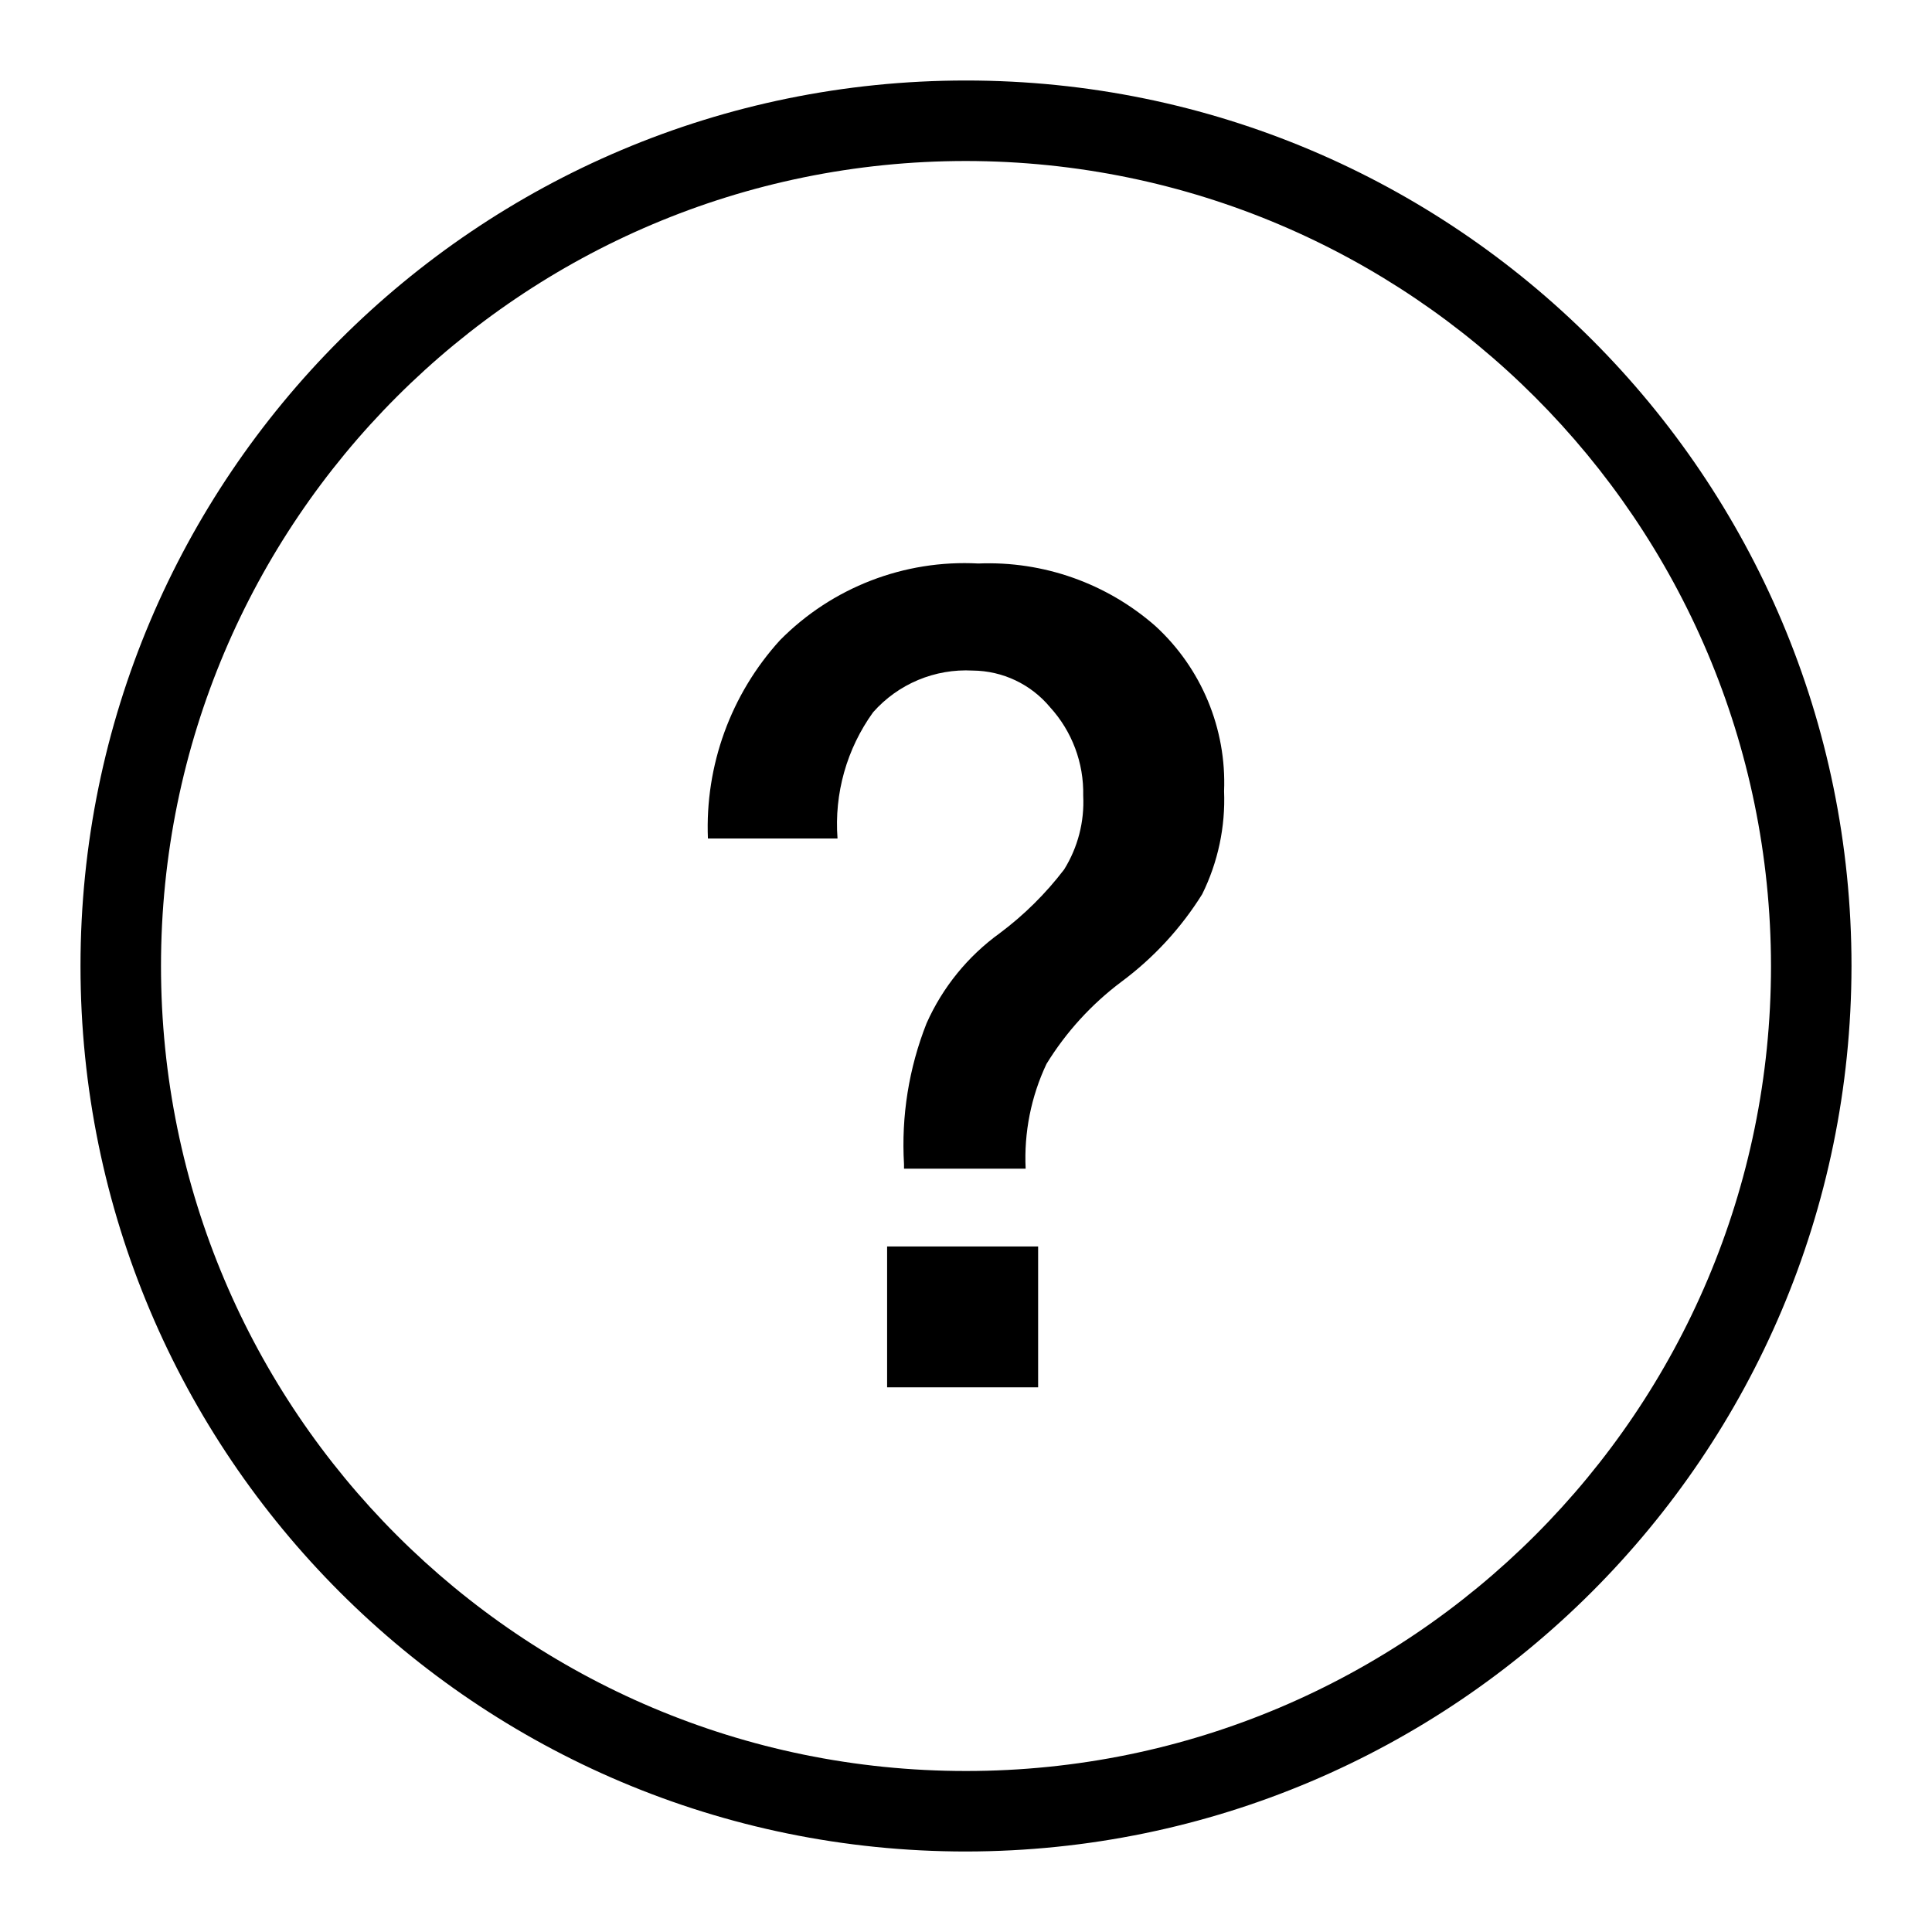
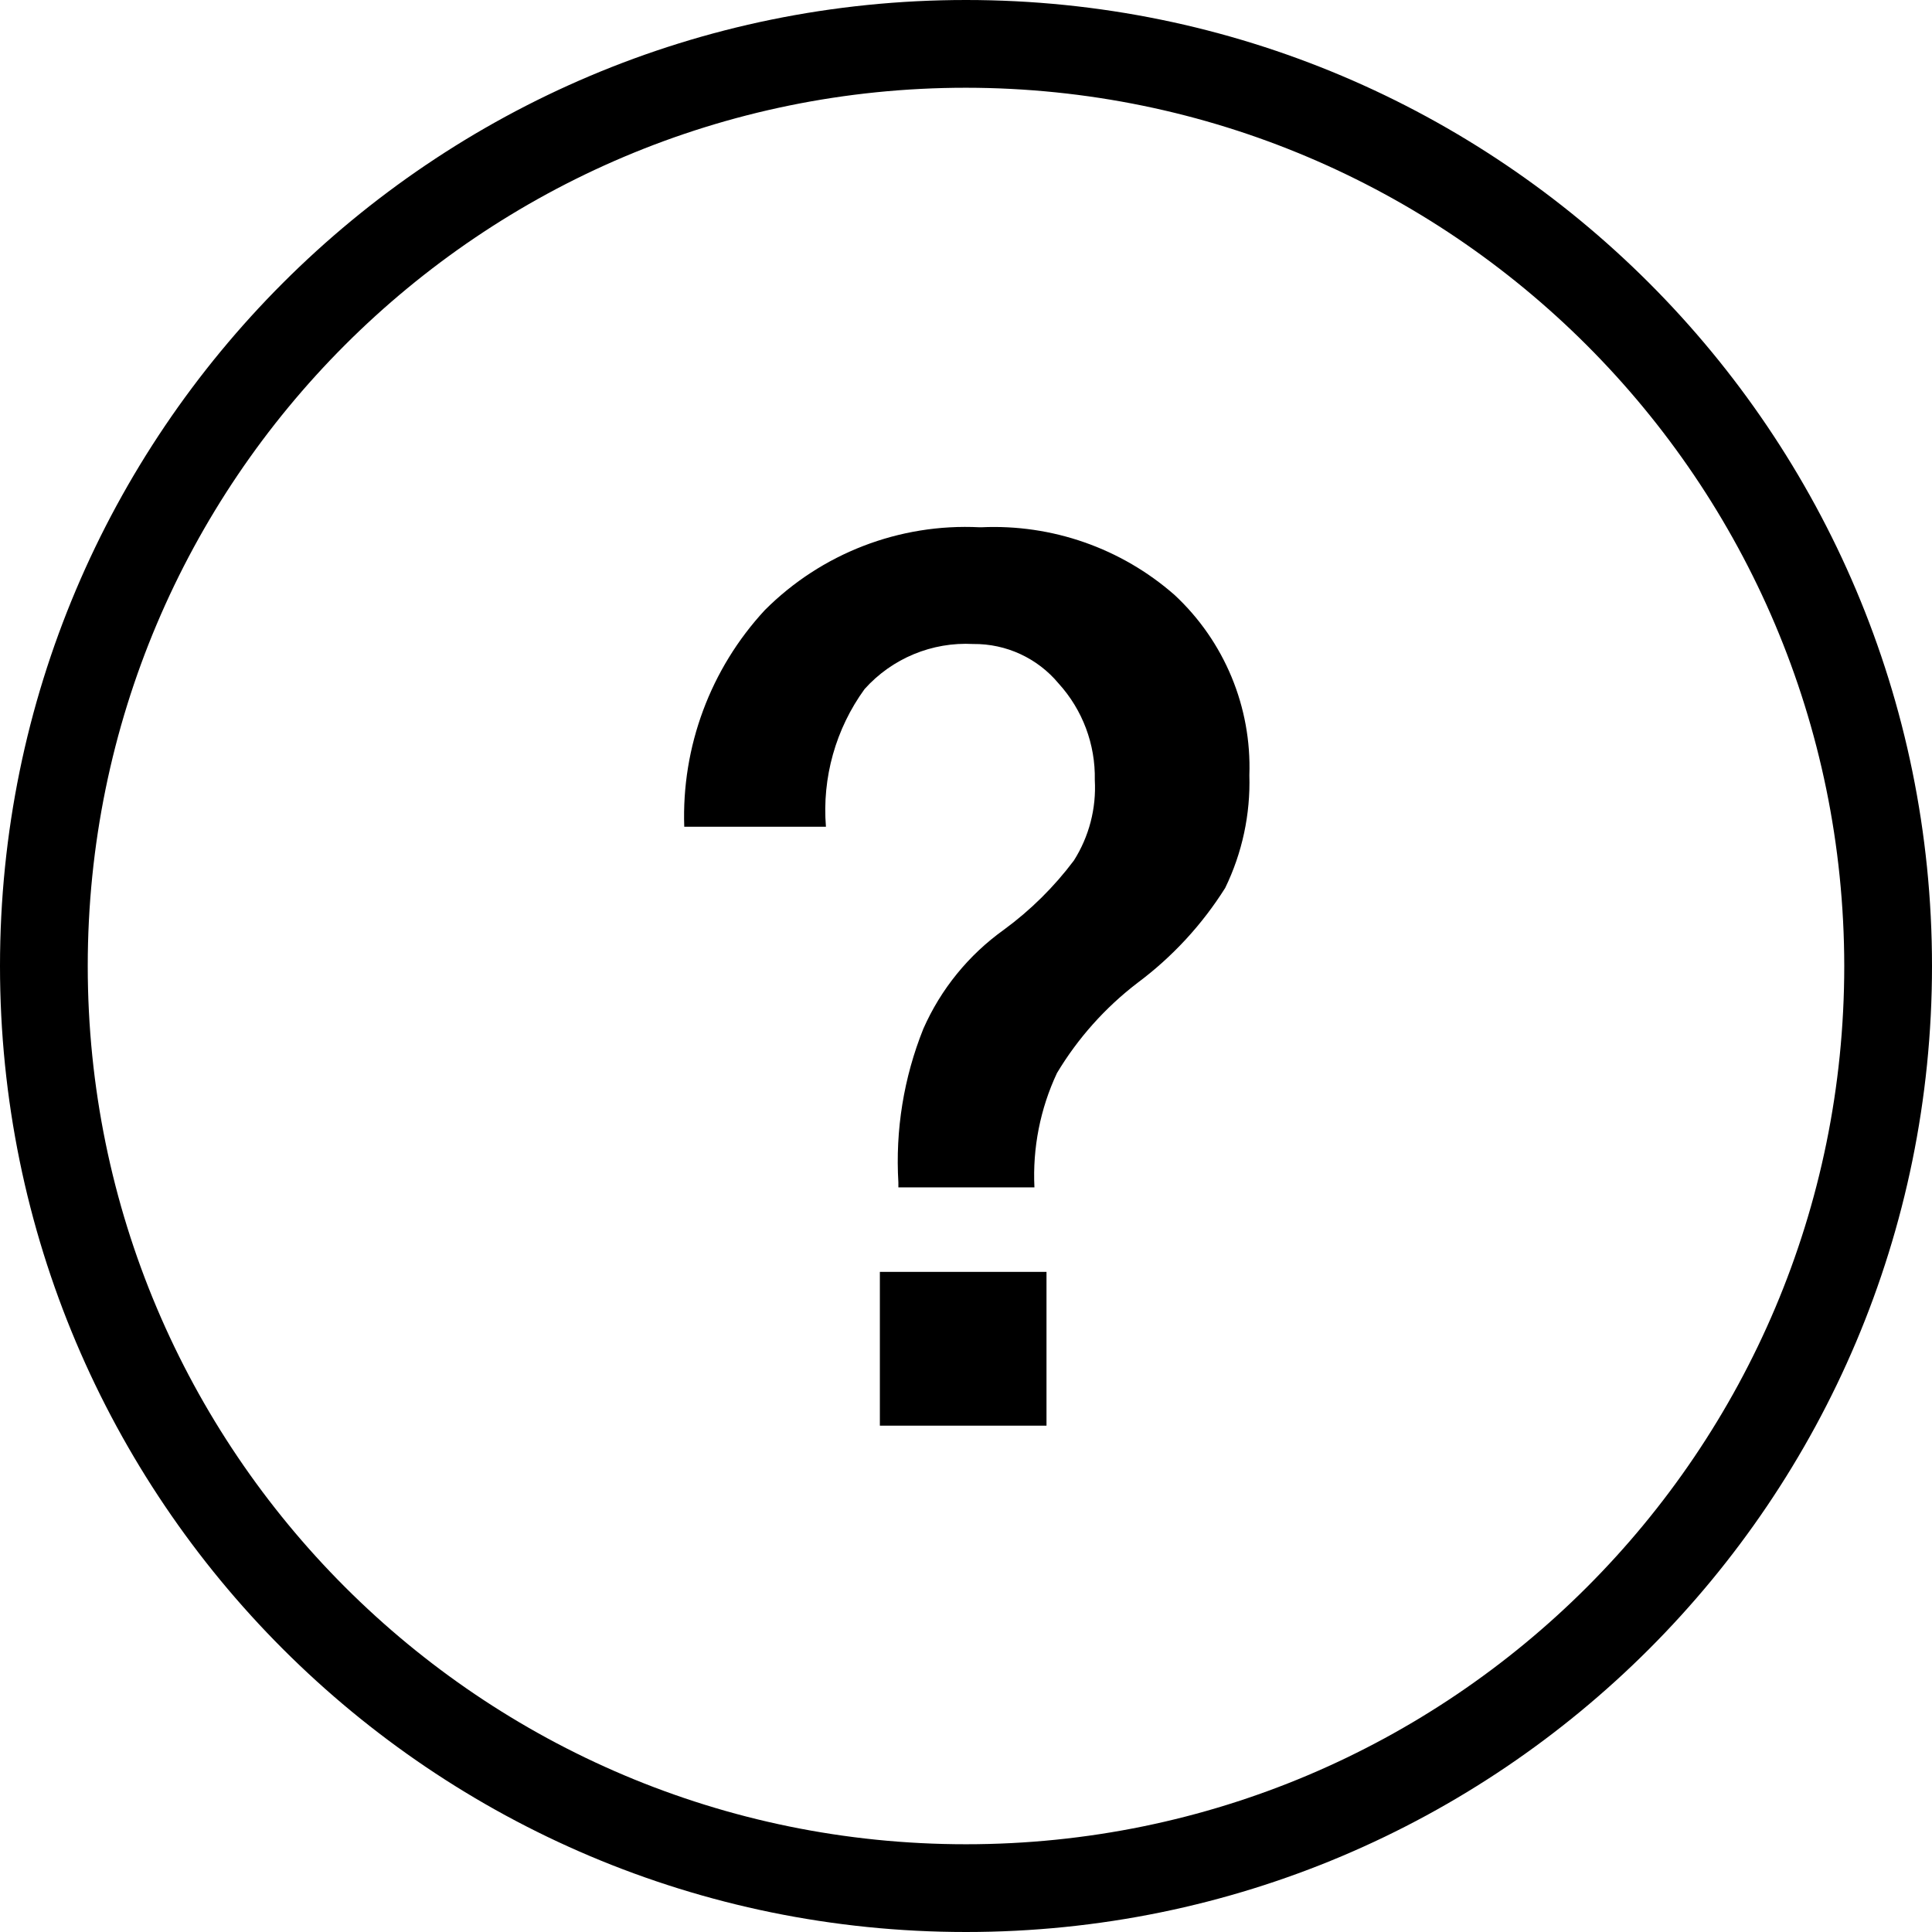
<svg xmlns="http://www.w3.org/2000/svg" viewBox="0 0 24 24">
-   <path d="M12.154 7a3.14 3.14 0 012.199.777 2.64 2.64 0 01.853 2.051 2.65 2.65 0 01-.272 1.28 3.974 3.974 0 01-1.001 1.086A3.695 3.695 0 0013 13.216a2.74 2.74 0 00-.259 1.302H11.23v-.056a4.102 4.102 0 01.28-1.75 2.77 2.77 0 01.91-1.12 4.079 4.079 0 00.799-.791 1.584 1.584 0 00.237-.917 1.578 1.578 0 00-.413-1.1 1.262 1.262 0 00-.959-.454 1.54 1.54 0 00-1.238.518 2.374 2.374 0 00-.442 1.568h-1.61a3.45 3.45 0 01.896-2.464A3.22 3.22 0 0112.154 7zm.742 8.484v1.75H11.02v-1.75z" />
-   <path d="M12 23a11 11 0 1111-11 11.012 11.012 0 01-11 11zm0-21a10 10 0 1010 10A10.011 10.011 0 0012 2z" />
+   <path d="M12 0A12 12 0 110 12 12 12 0 0112 0zm0 1.09A10.91 10.91 0 1022.91 12 10.92 10.92 0 0012 1.09zm1 14.71v1.91h-2.07V15.8zm-.81-9.25a3.4 3.4 0 012.4.84 2.92 2.92 0 01.93 2.24 3 3 0 01-.3 1.4 4.38 4.38 0 01-1.09 1.18 4 4 0 00-1 1.12 3 3 0 00-.28 1.42h-1.69v-.06a4.42 4.42 0 01.31-1.91 3 3 0 011-1.23 4.17 4.17 0 00.87-.86 1.69 1.69 0 00.26-1 1.73 1.73 0 00-.45-1.2A1.36 1.36 0 0012.09 8a1.69 1.69 0 00-1.35.56 2.56 2.56 0 00-.48 1.71H8.5a3.77 3.77 0 011-2.69 3.52 3.52 0 012.67-1.03z" />
</svg>
